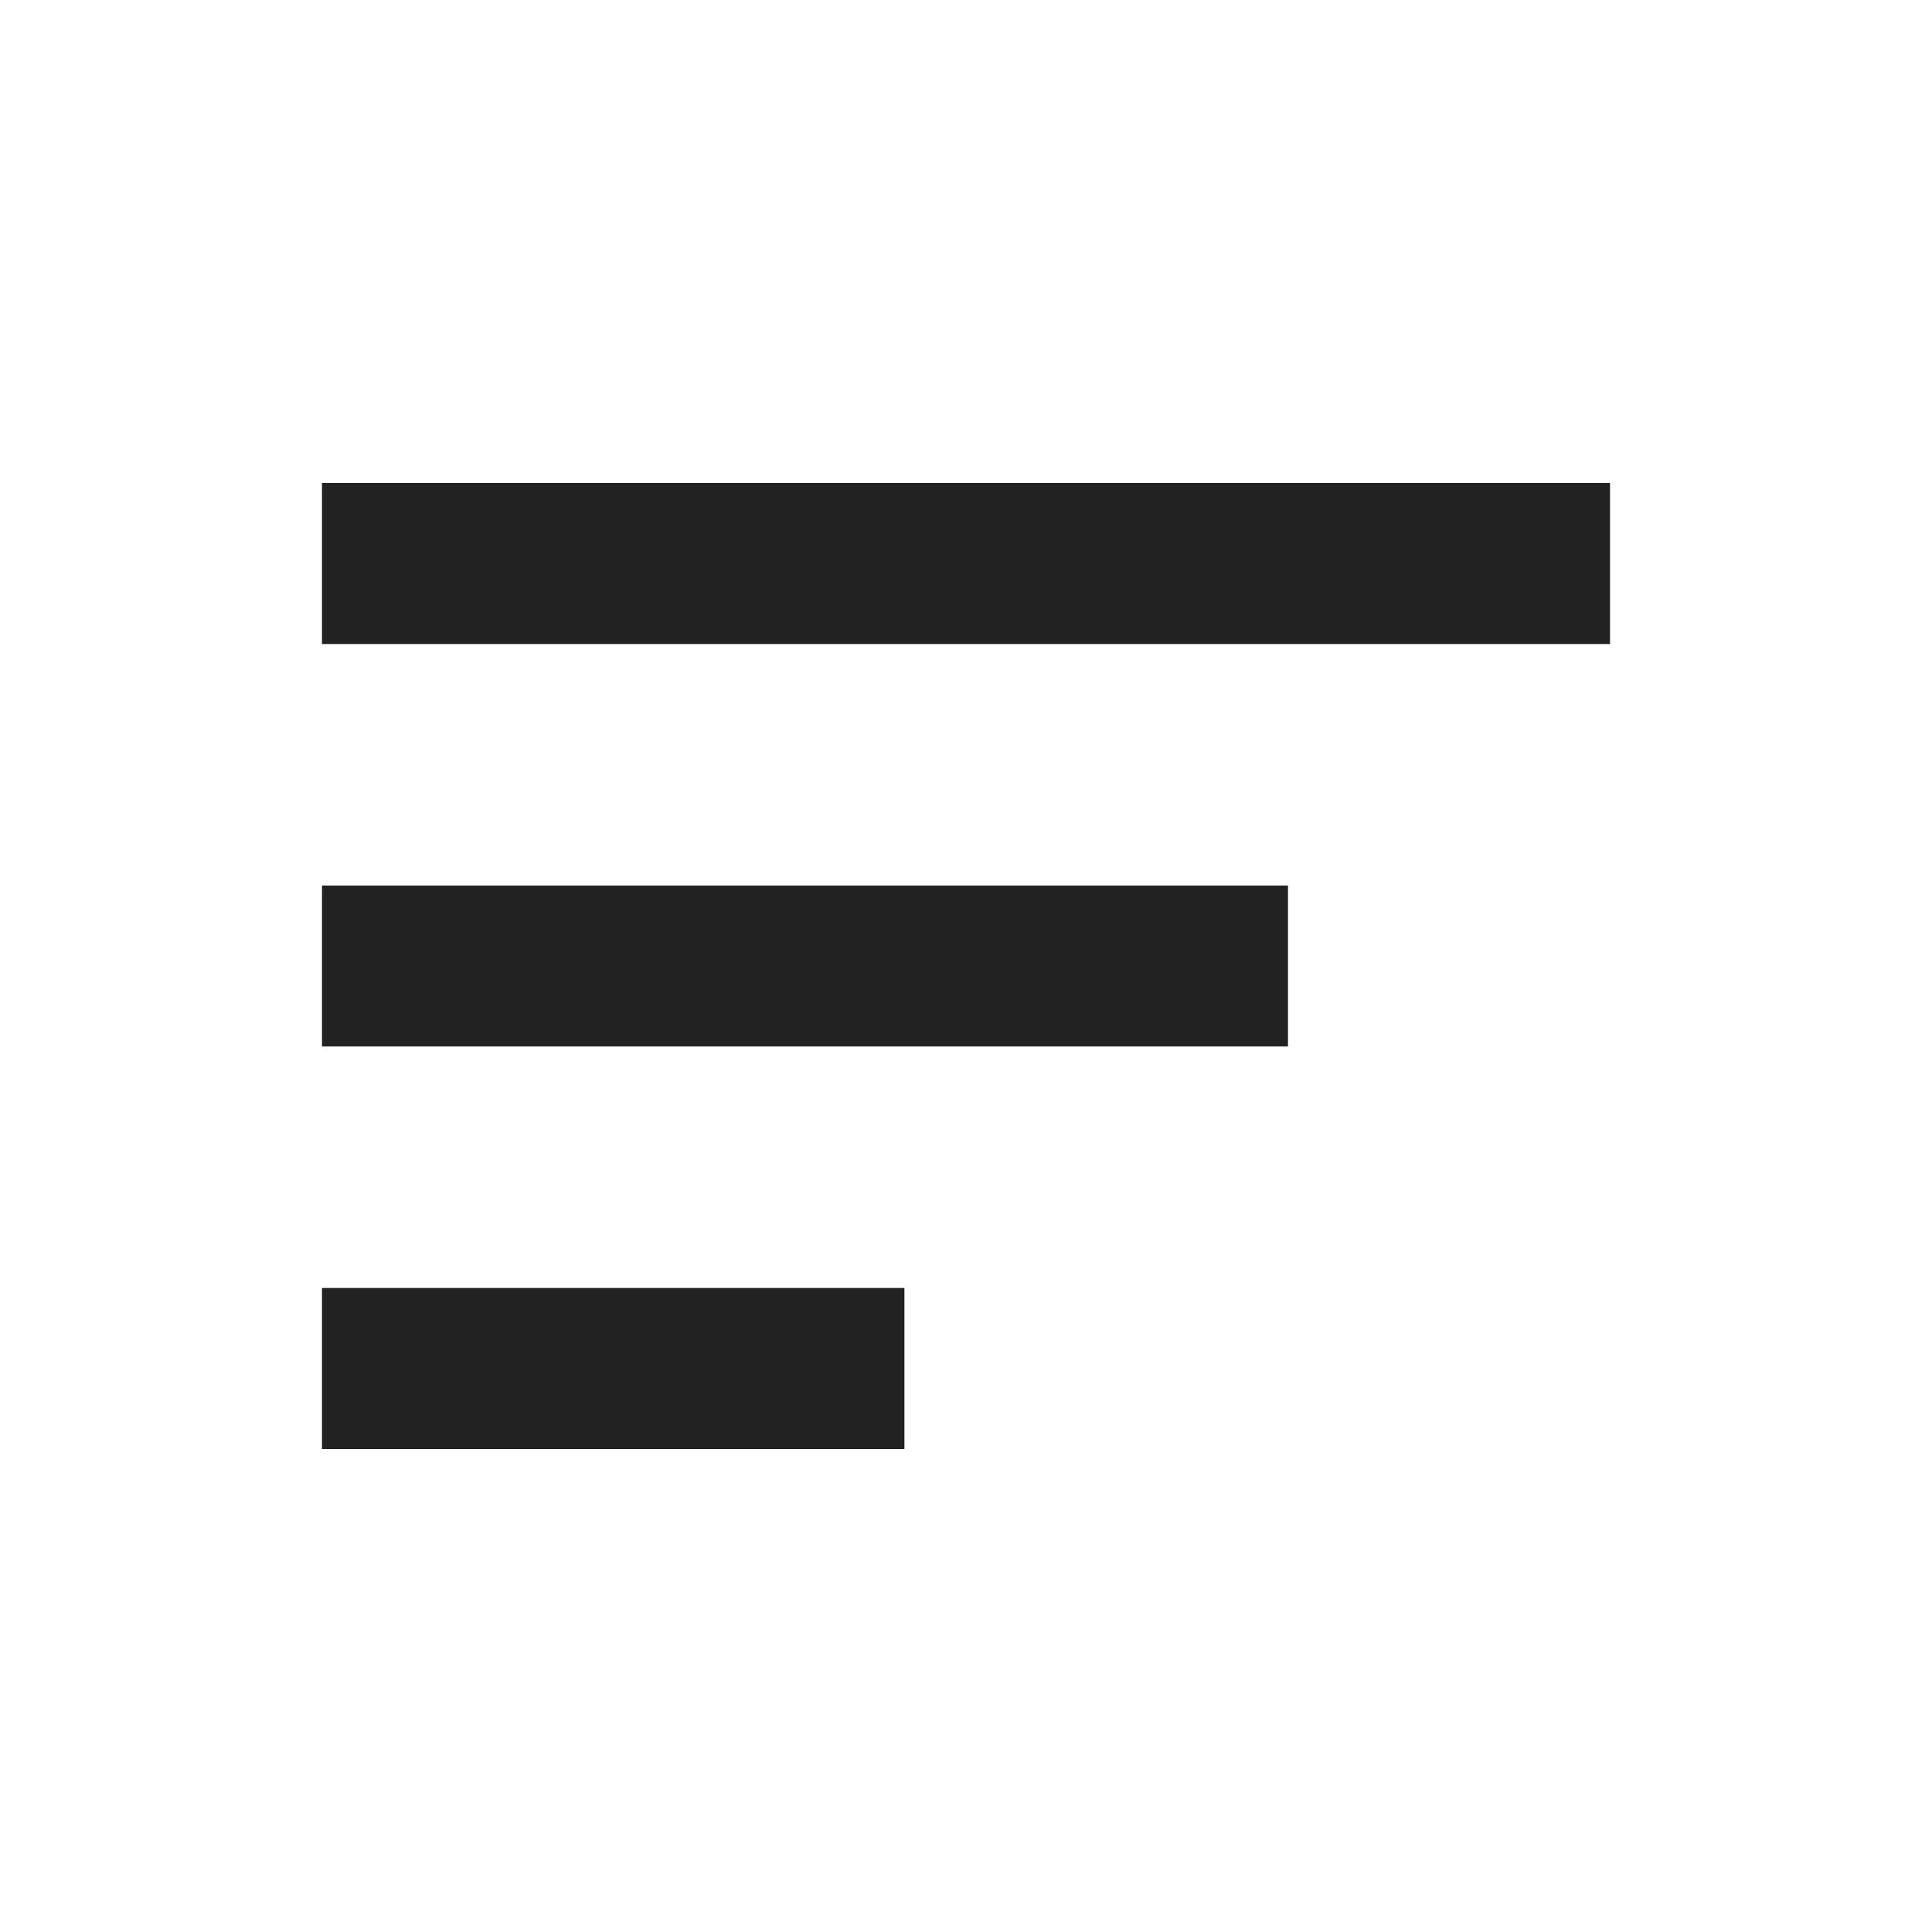
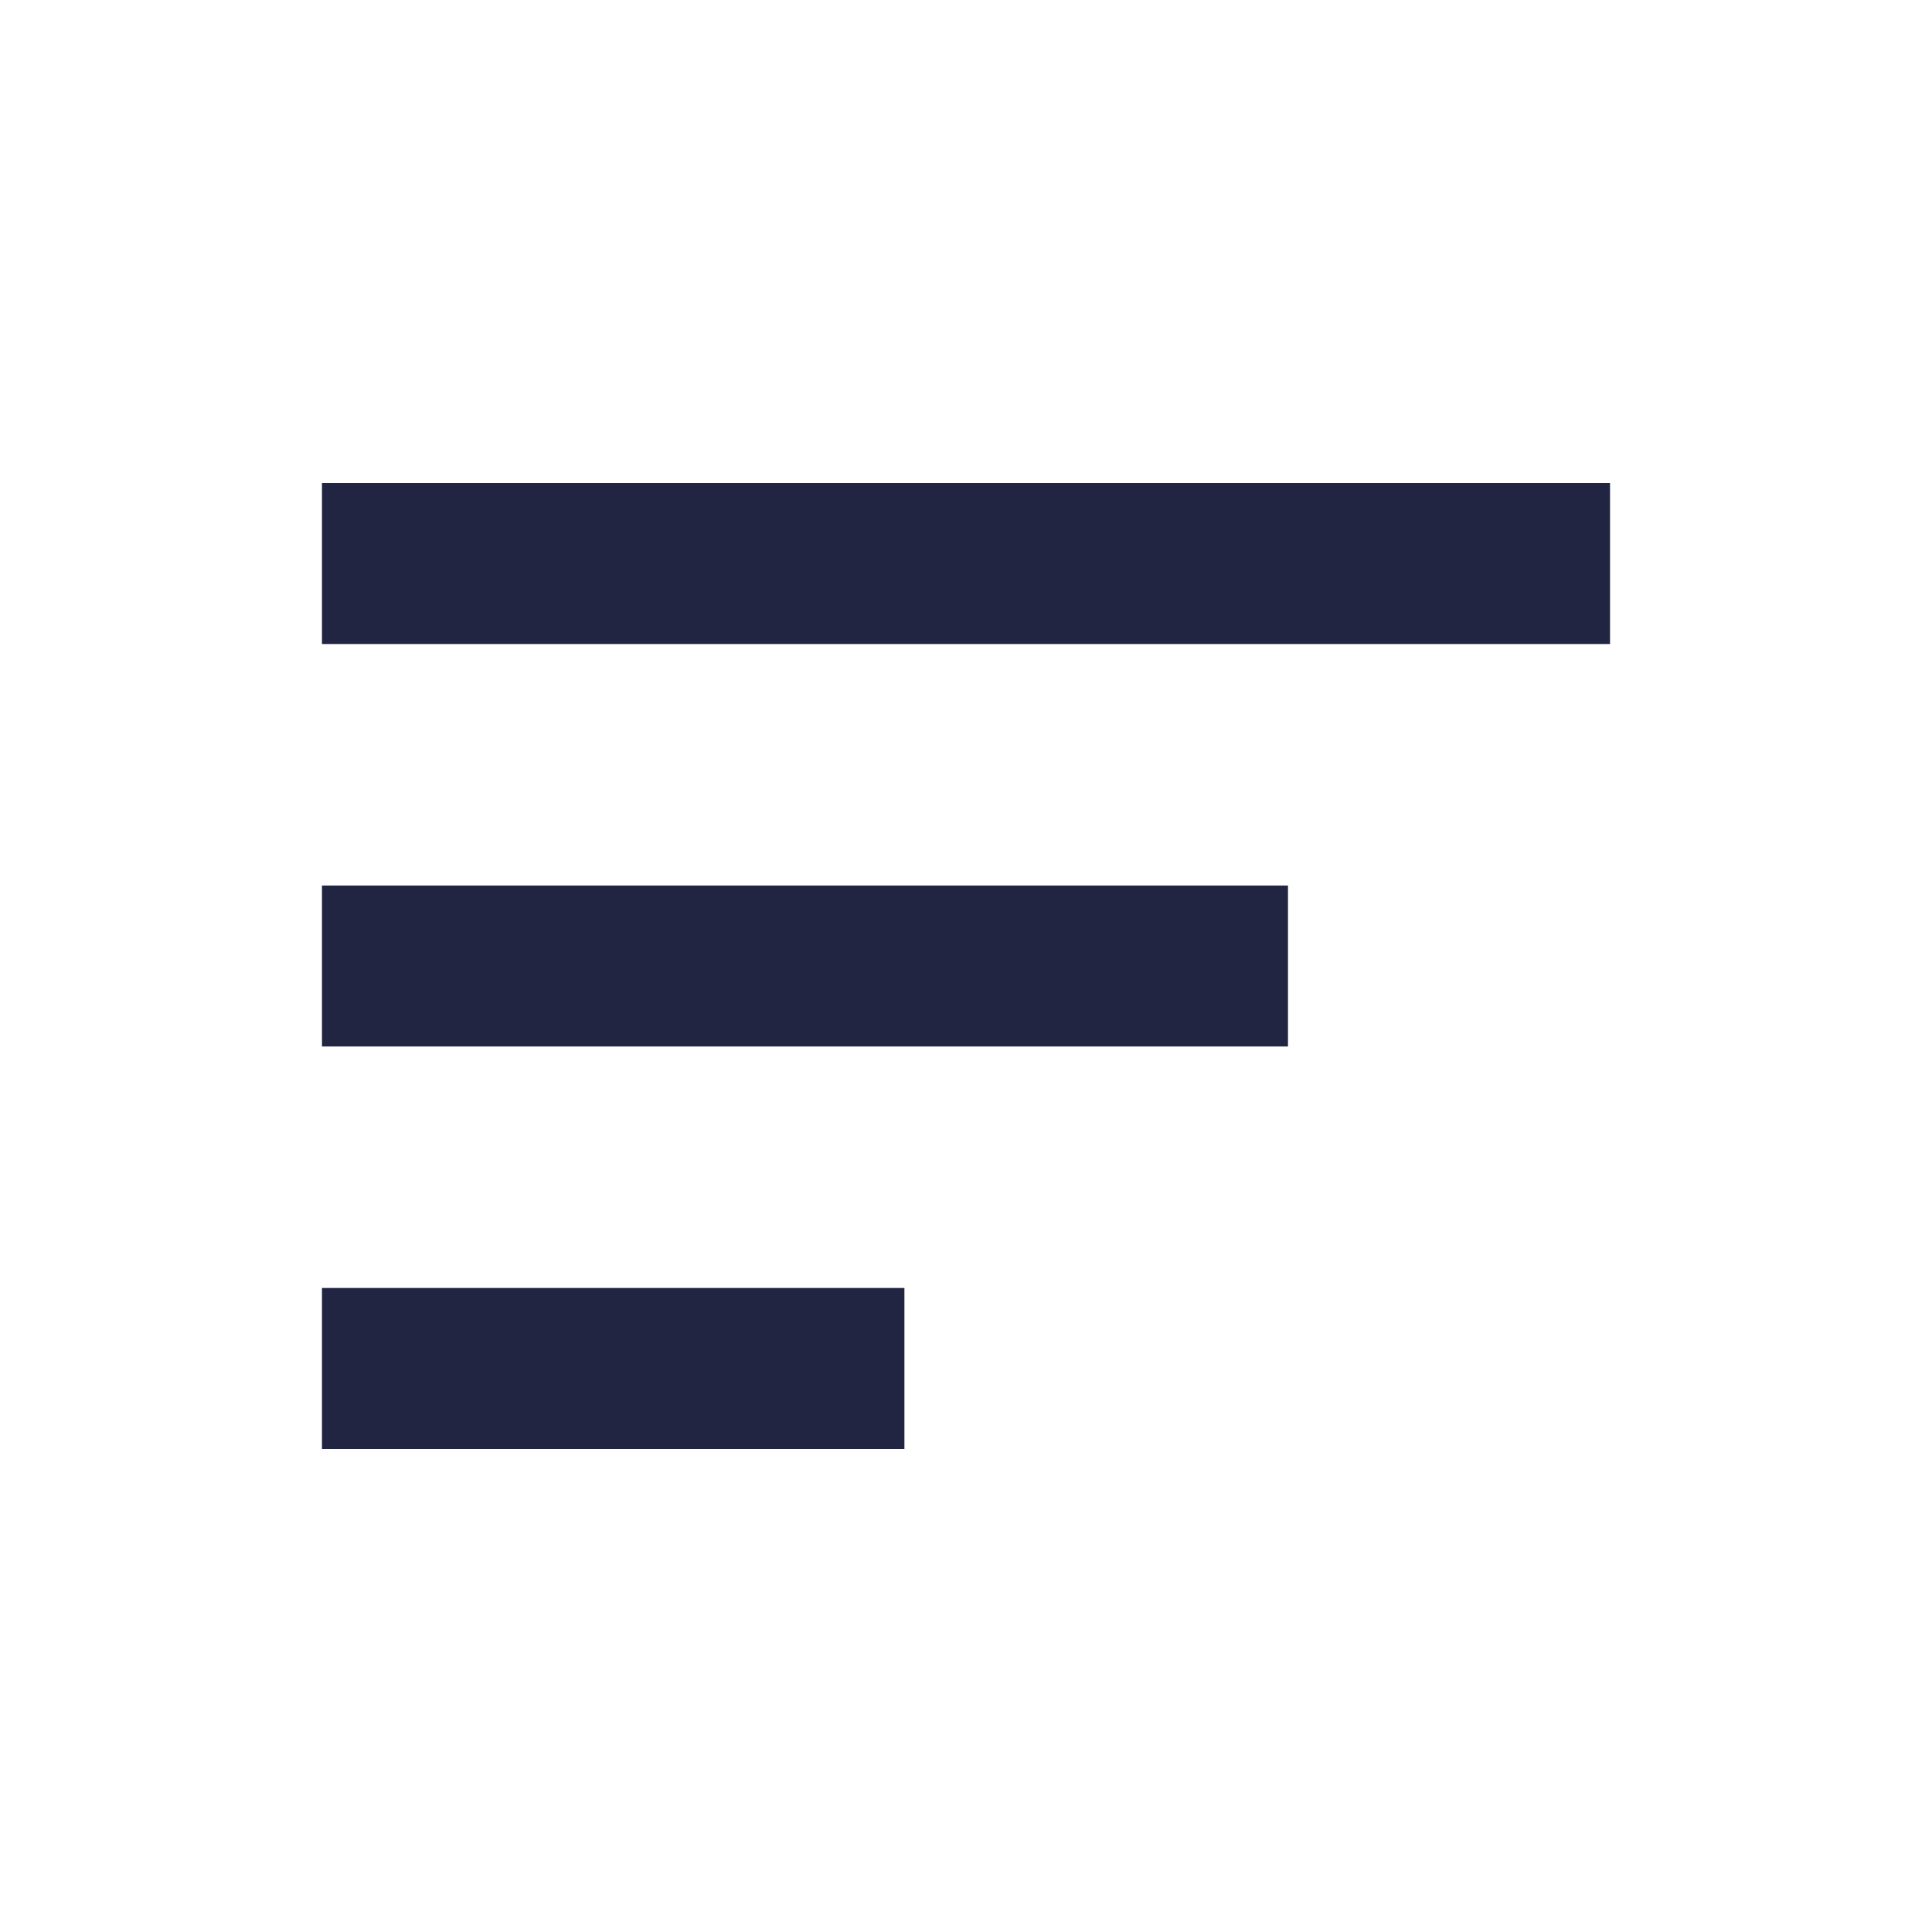
<svg xmlns="http://www.w3.org/2000/svg" width="32" height="32" viewBox="0 0 32 32" fill="none">
-   <path d="M5.333 14.667H21.333V17.333H5.333V14.667ZM5.333 8H26.667V10.667H5.333V8ZM5.333 24H14.98V21.333H5.333V24Z" fill="#222222" />
+   <path d="M5.333 14.667H21.333V17.333H5.333V14.667ZM5.333 8H26.667V10.667H5.333V8ZM5.333 24H14.98V21.333H5.333V24Z" fill="#212542" />
</svg>
